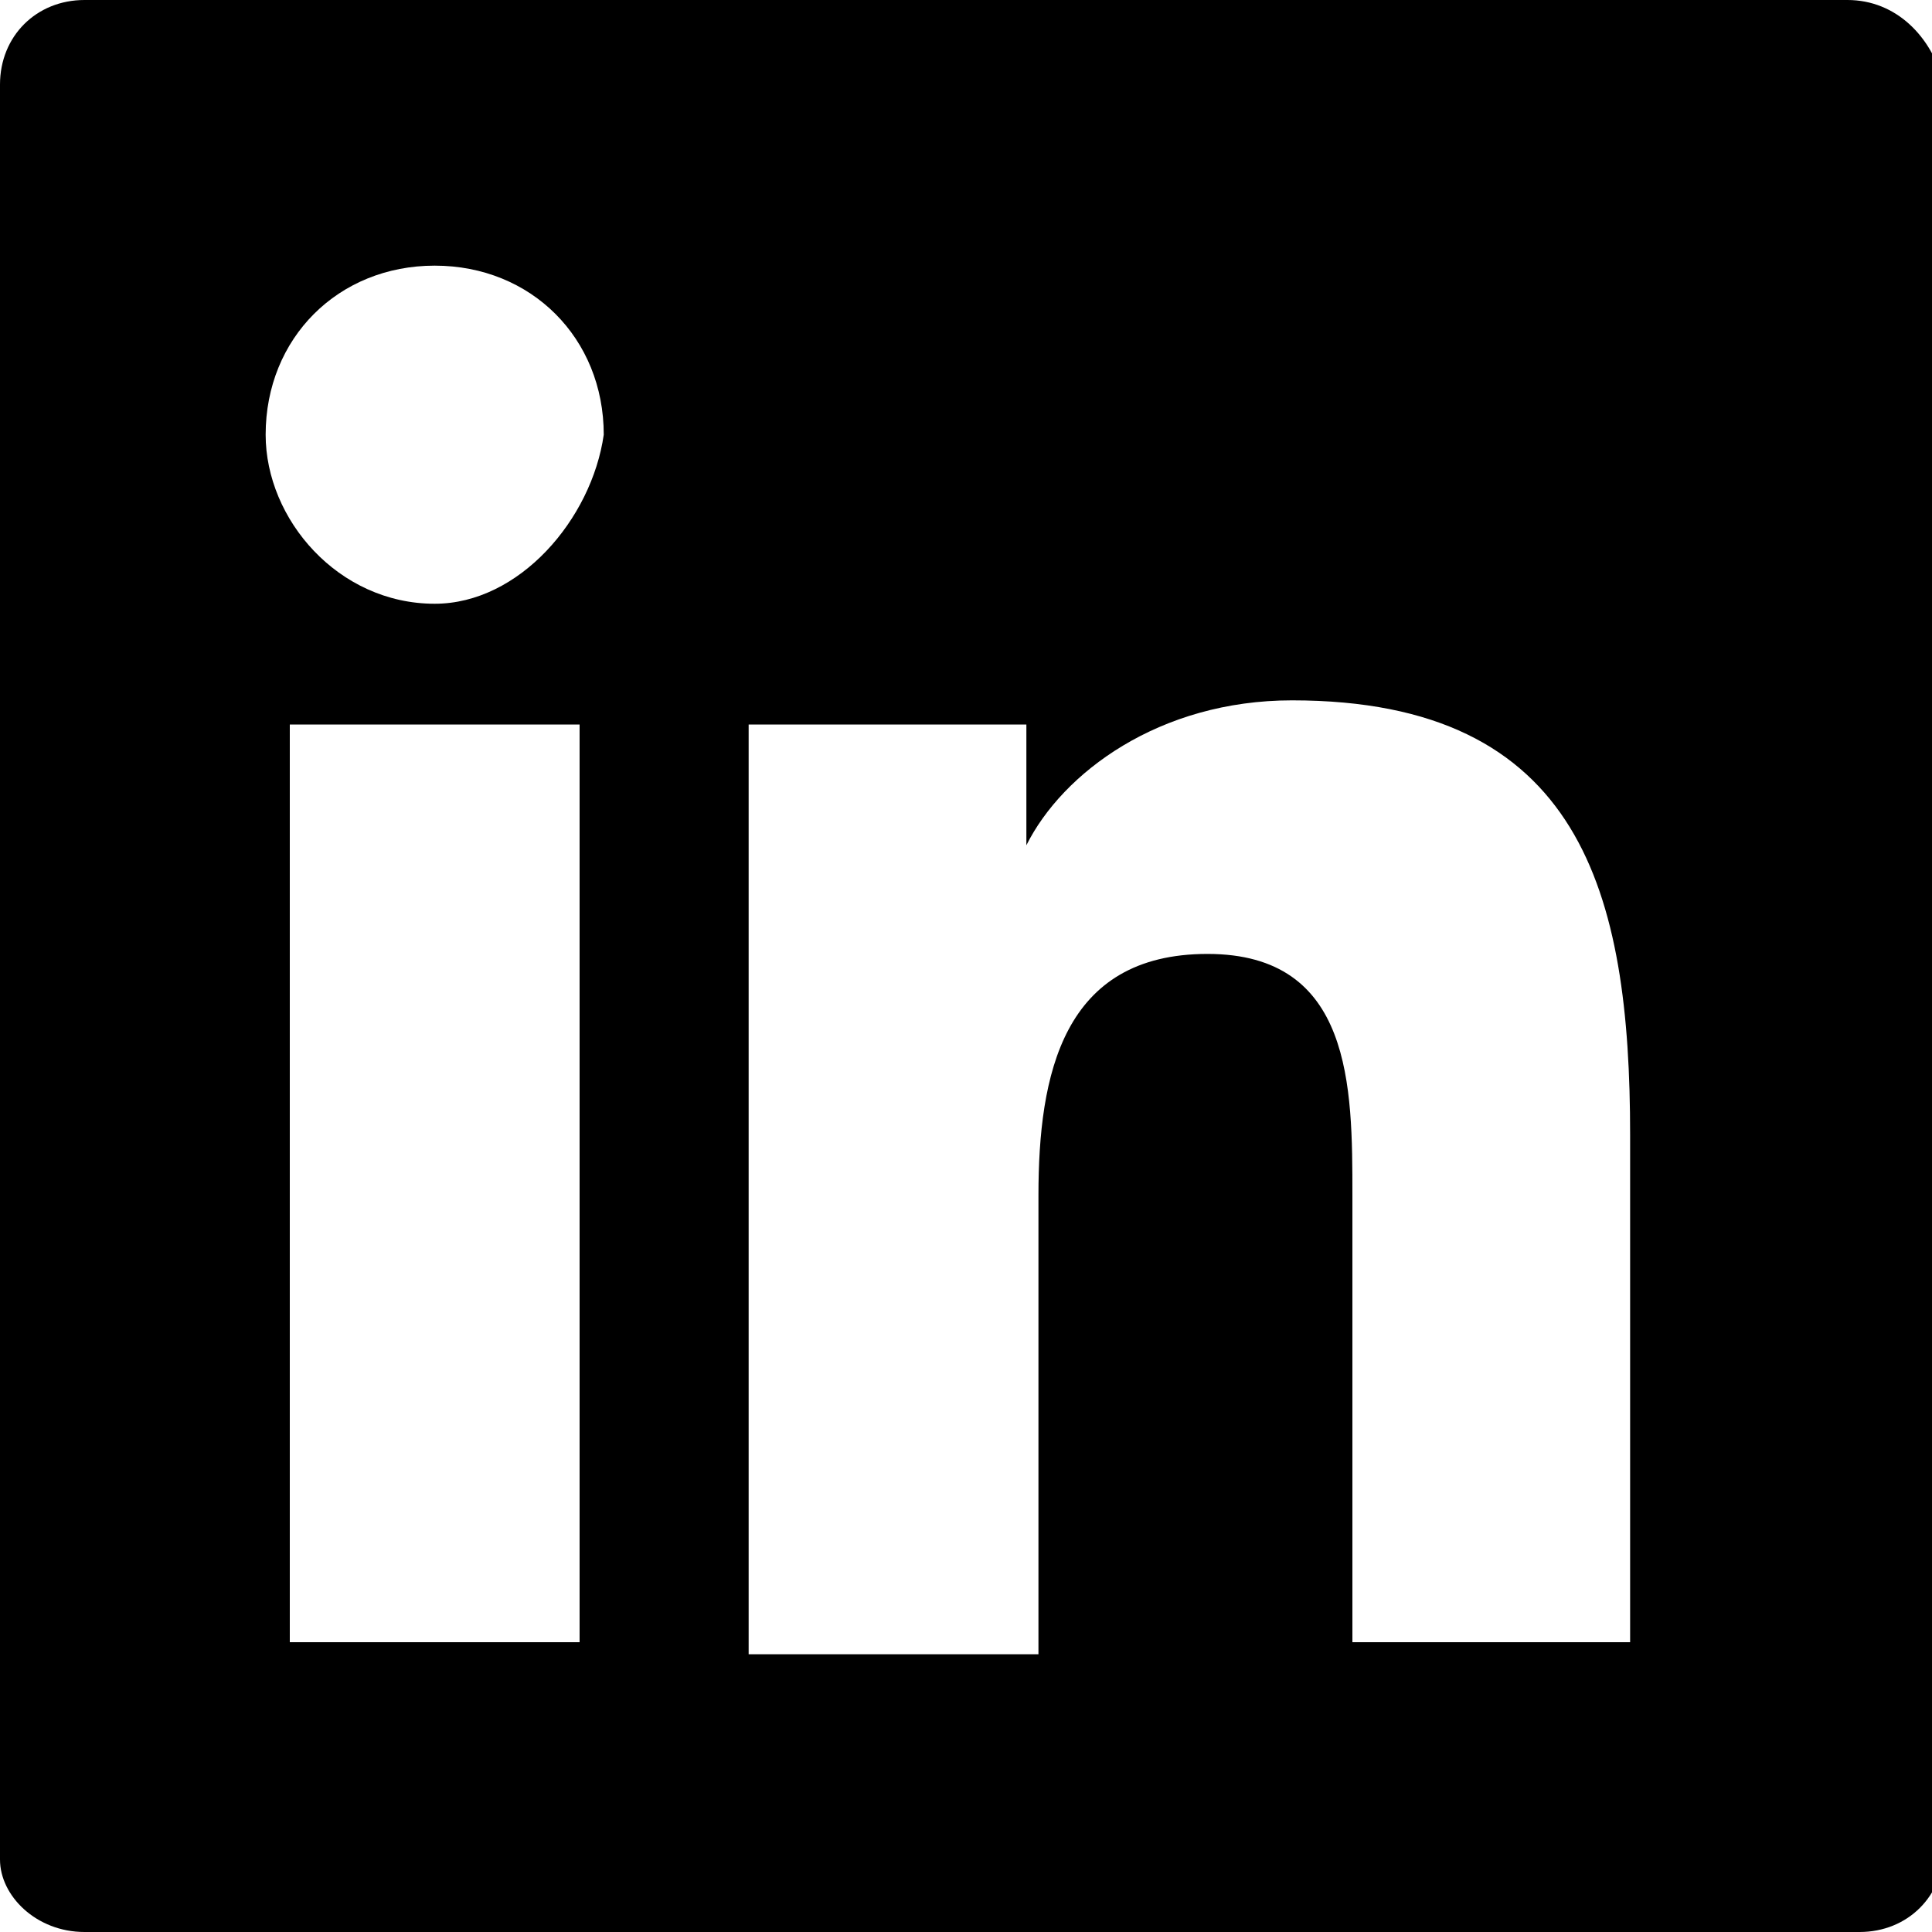
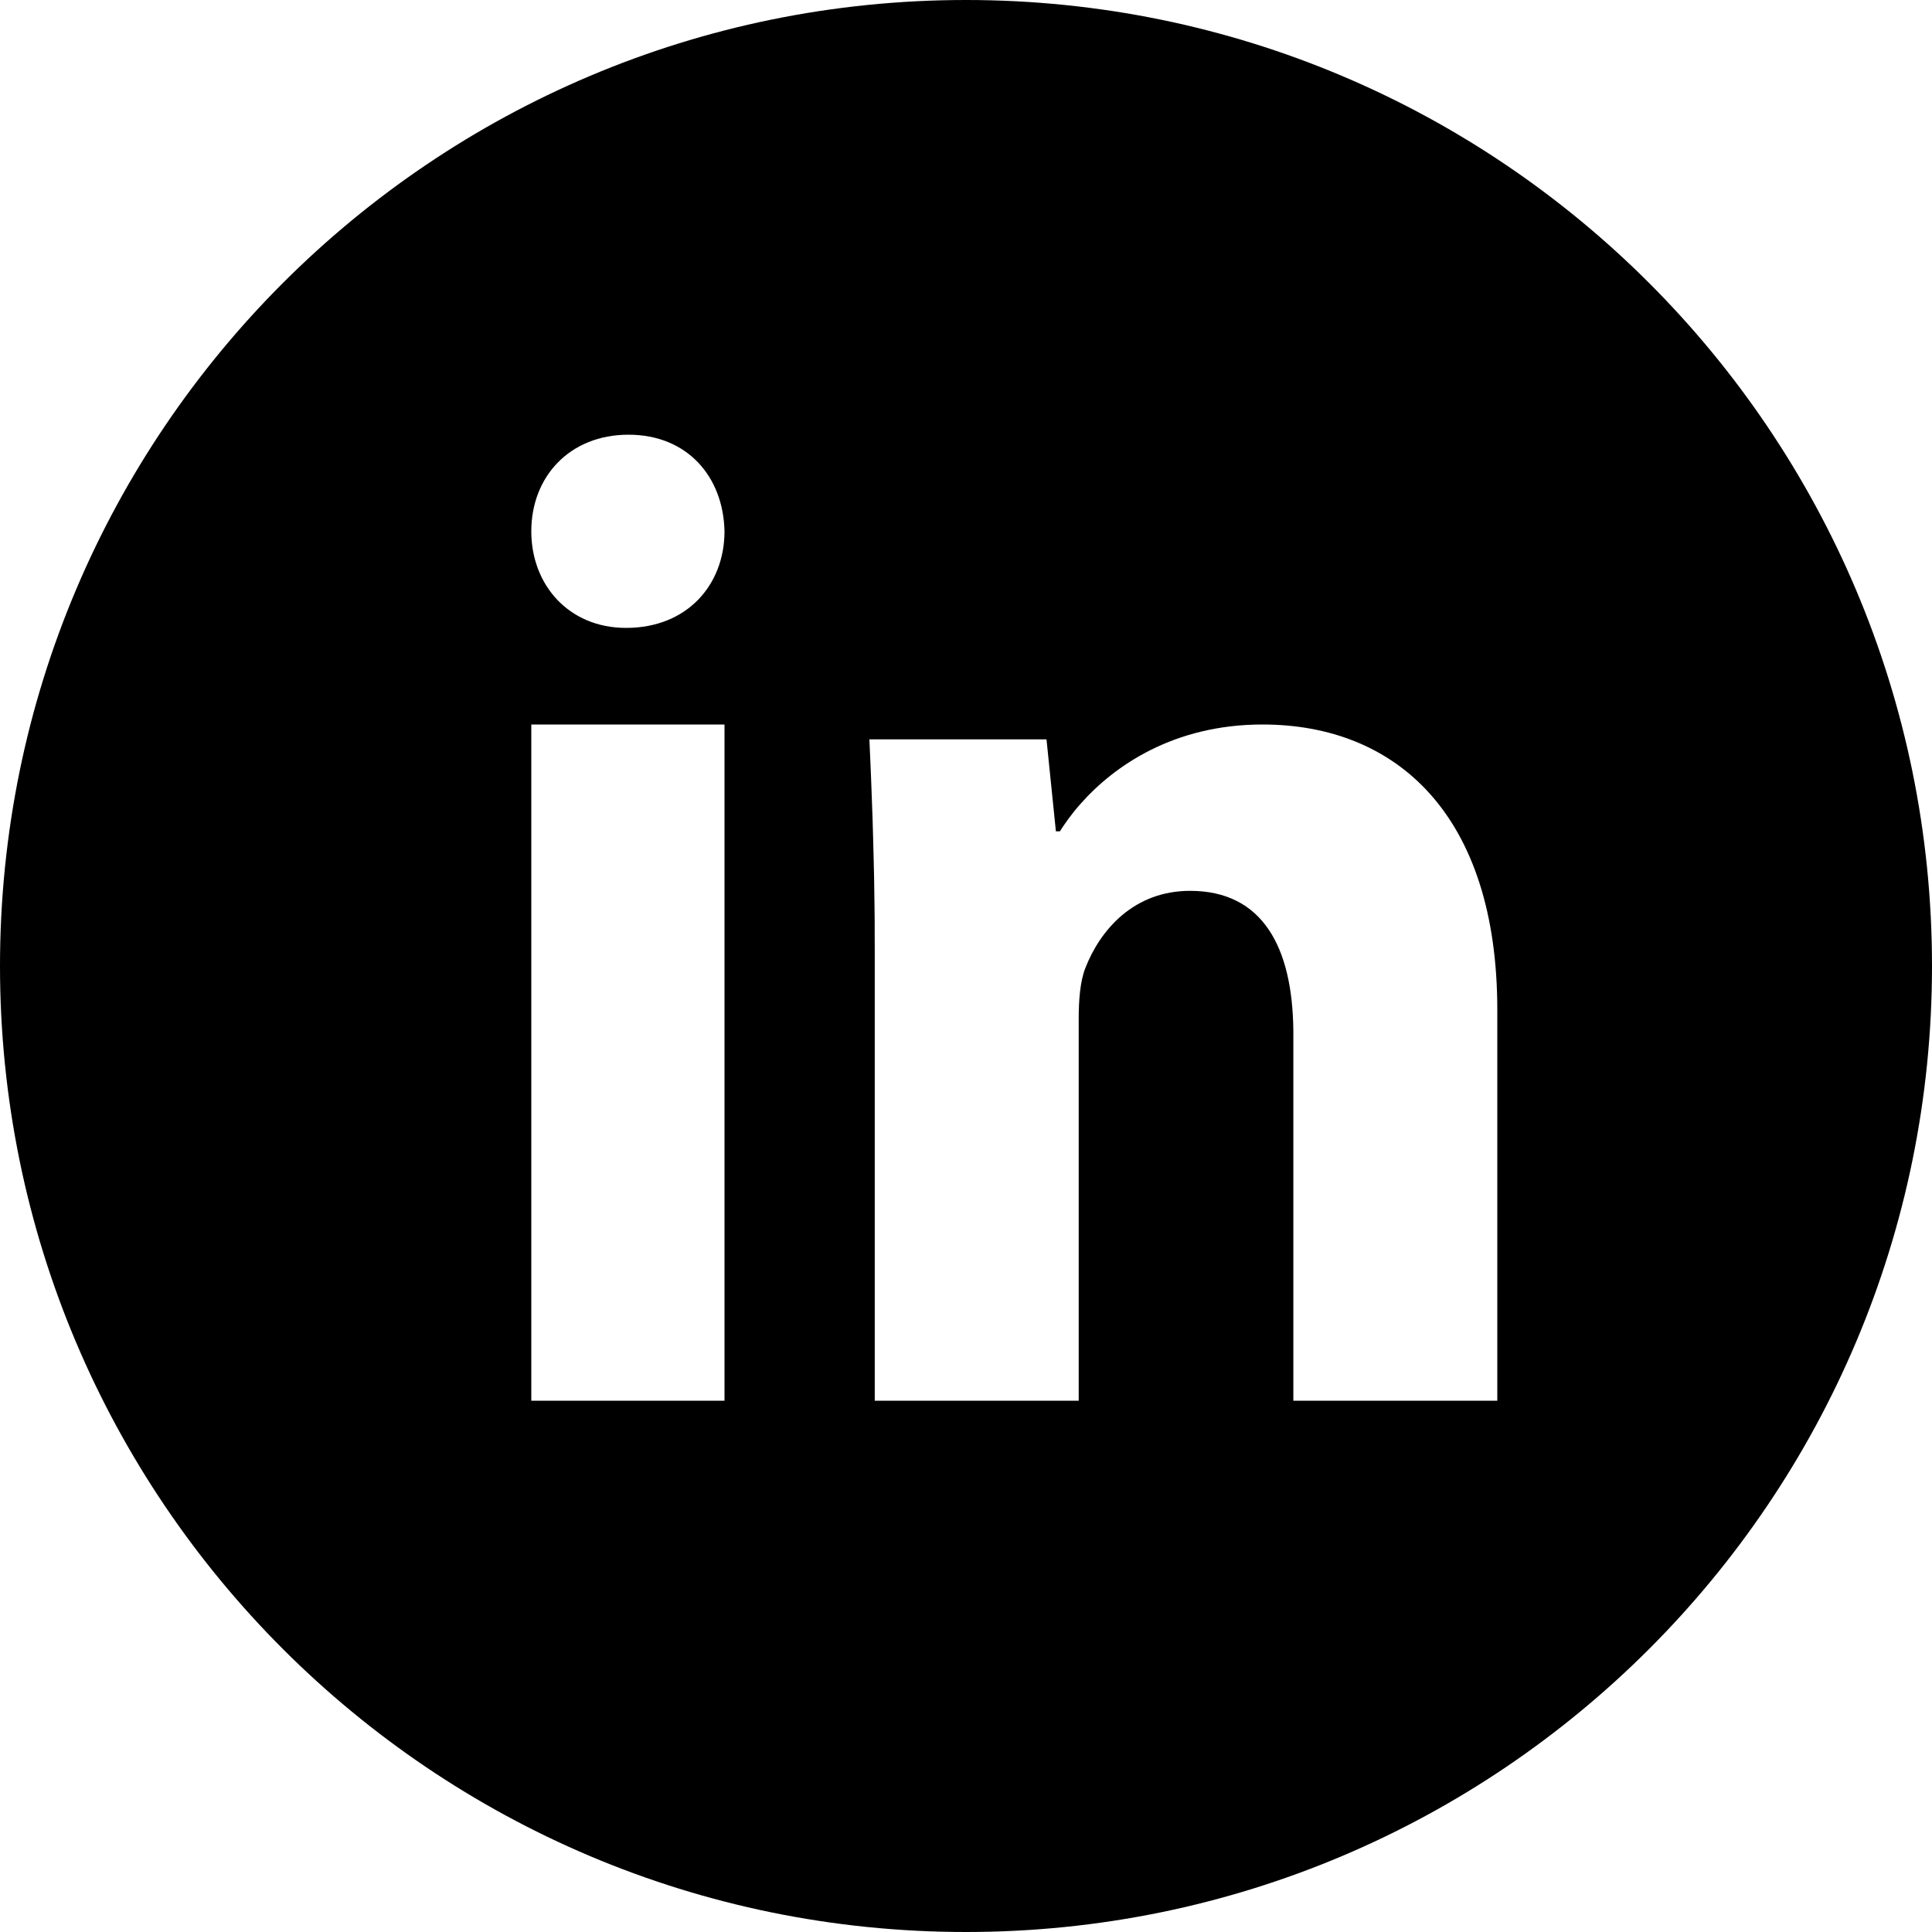
- <svg xmlns="http://www.w3.org/2000/svg" width="16" height="16" viewBox="0 0 16 16">
-   <path d="M15.3,0H0.7C0.3,0,0,0.3,0,0.7v14.7C0,15.7,0.3,16,0.7,16h14.7c0.4,0,0.7-0.3,0.7-0.7V0.7 C16,0.3,15.7,0,15.3,0z M4.7,13.6H2.4V6h2.4V13.6z M3.6,5C2.8,5,2.2,4.3,2.2,3.6c0-0.8,0.6-1.4,1.4-1.4c0.8,0,1.4,0.6,1.4,1.4 C4.9,4.3,4.3,5,3.6,5z M13.6,13.6h-2.4V9.9c0-0.9,0-2-1.2-2c-1.2,0-1.4,1-1.4,2v3.8H6.2V6h2.3v1h0c0.3-0.6,1.1-1.2,2.2-1.2 c2.4,0,2.8,1.6,2.8,3.6V13.6z" />
+ <svg xmlns="http://www.w3.org/2000/svg" width="30" height="30" viewBox="0 0 30 30" fill="none">
+   <path fill-rule="evenodd" clip-rule="evenodd" d="M15 0C23.284 0 30 6.716 30 15C30 23.284 23.284 30 15 30C6.716 30 0 23.284 0 15C0 6.716 6.716 0 15 0ZM19.604 11.25C18.232 11.25 17.304 11.886 16.776 12.485L16.717 12.553L16.663 12.62C16.61 12.687 16.562 12.752 16.519 12.816L16.478 12.878L16.458 12.909H16.396L16.25 11.481H13.5L13.524 12.031L13.537 12.378L13.55 12.738L13.557 12.985L13.567 13.369L13.573 13.633L13.579 14.041L13.582 14.322C13.582 14.369 13.582 14.417 13.582 14.465L13.583 14.757V21.75H16.75V15.828C16.75 15.534 16.771 15.24 16.854 15.03C17.083 14.442 17.604 13.833 18.479 13.833C19.609 13.833 20.07 14.711 20.083 16.004L20.083 16.059V21.75H23.25V15.681C23.25 12.657 21.688 11.25 19.604 11.25ZM11.25 11.25H8.25V21.75H11.25V11.25ZM9.759 6.75C8.846 6.75 8.25 7.401 8.25 8.25C8.25 9.079 8.828 9.75 9.722 9.75C10.672 9.75 11.25 9.079 11.25 8.25C11.232 7.401 10.672 6.75 9.759 6.75Z" fill="currentColor" />
</svg>
